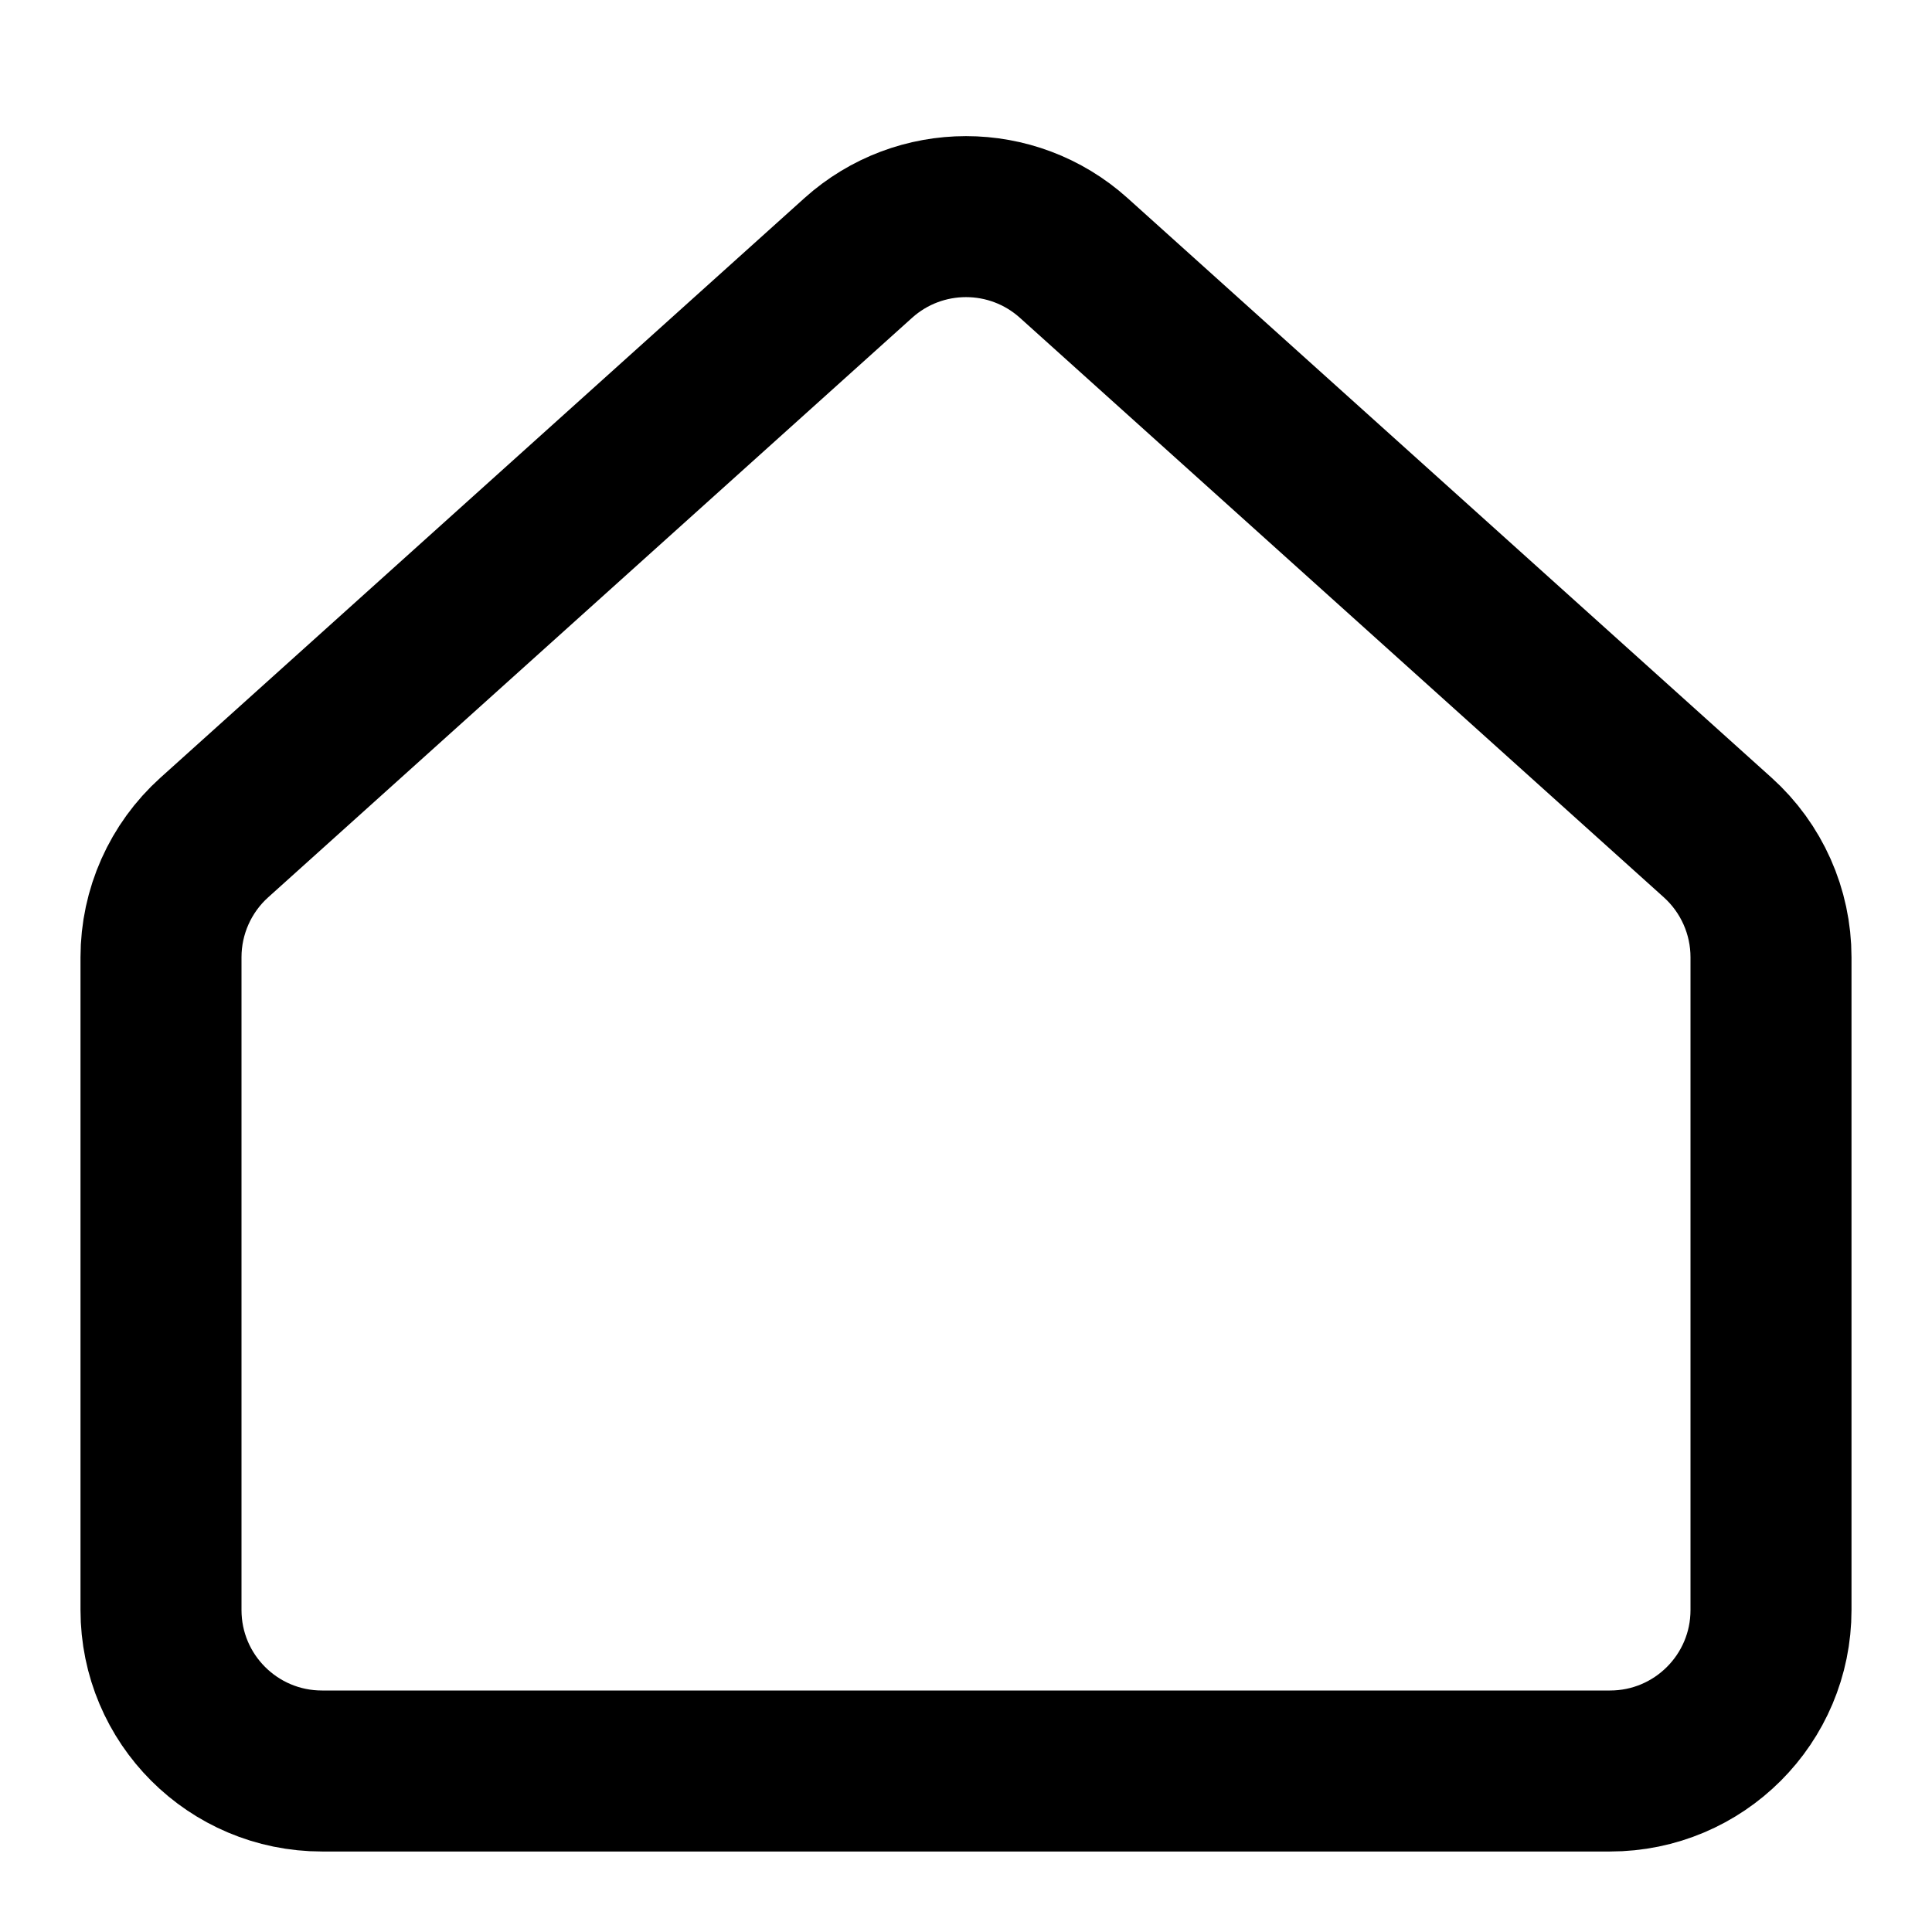
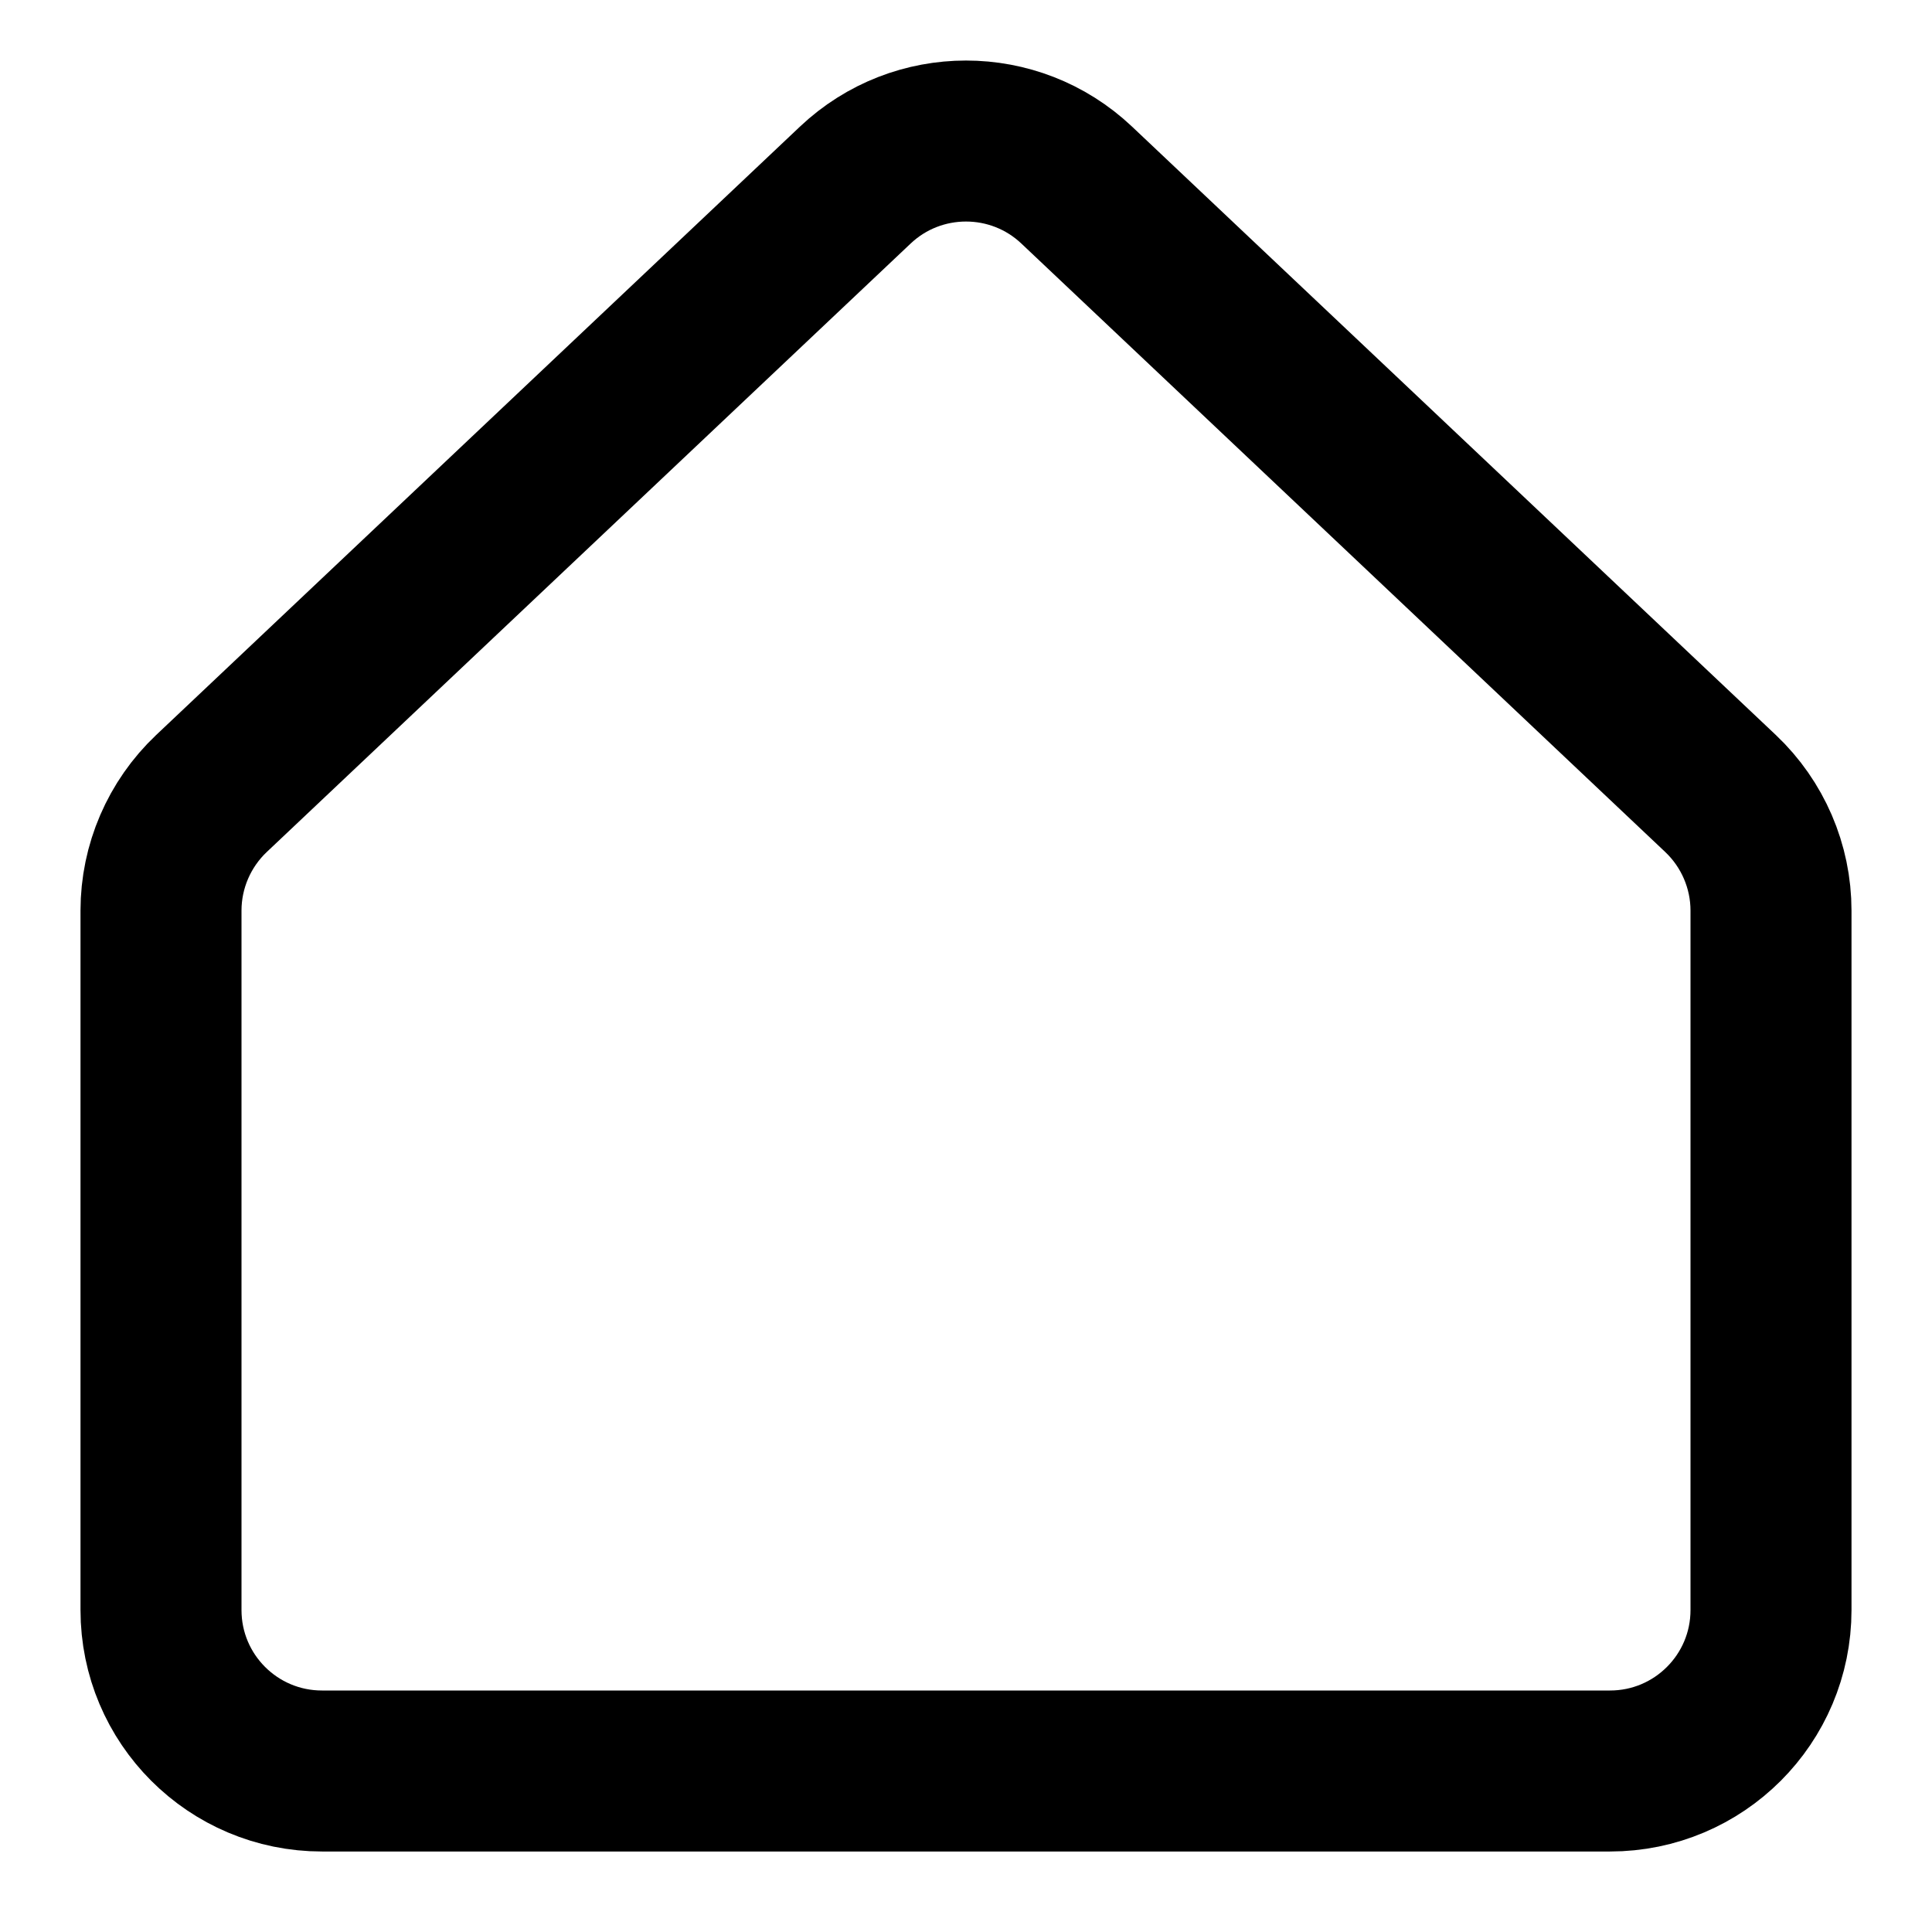
<svg xmlns="http://www.w3.org/2000/svg" width="24" height="24" viewBox="0 0 24 24" fill="none">
-   <path d="M22 20V11.891C22 11.324 21.759 10.783 21.338 10.404L13.338 3.204C12.577 2.52 11.423 2.52 10.662 3.204L2.662 10.404C2.241 10.783 2 11.324 2 11.891V20C2 21.105 2.895 22 4 22H20C21.105 22 22 21.105 22 20Z" stroke="black" stroke-width="2" stroke-linecap="round" stroke-linejoin="round" />
+   <path d="M22 20V11.312C22 10.762 21.773 10.236 21.374 9.858L13.374 2.298C12.603 1.57 11.397 1.57 10.626 2.298L2.626 9.858C2.227 10.236 2 10.762 2 11.312V20C2 21.105 2.895 22 4 22H20C21.105 22 22 21.105 22 20Z" stroke="black" stroke-width="2" stroke-linecap="round" stroke-linejoin="round" />
</svg>
